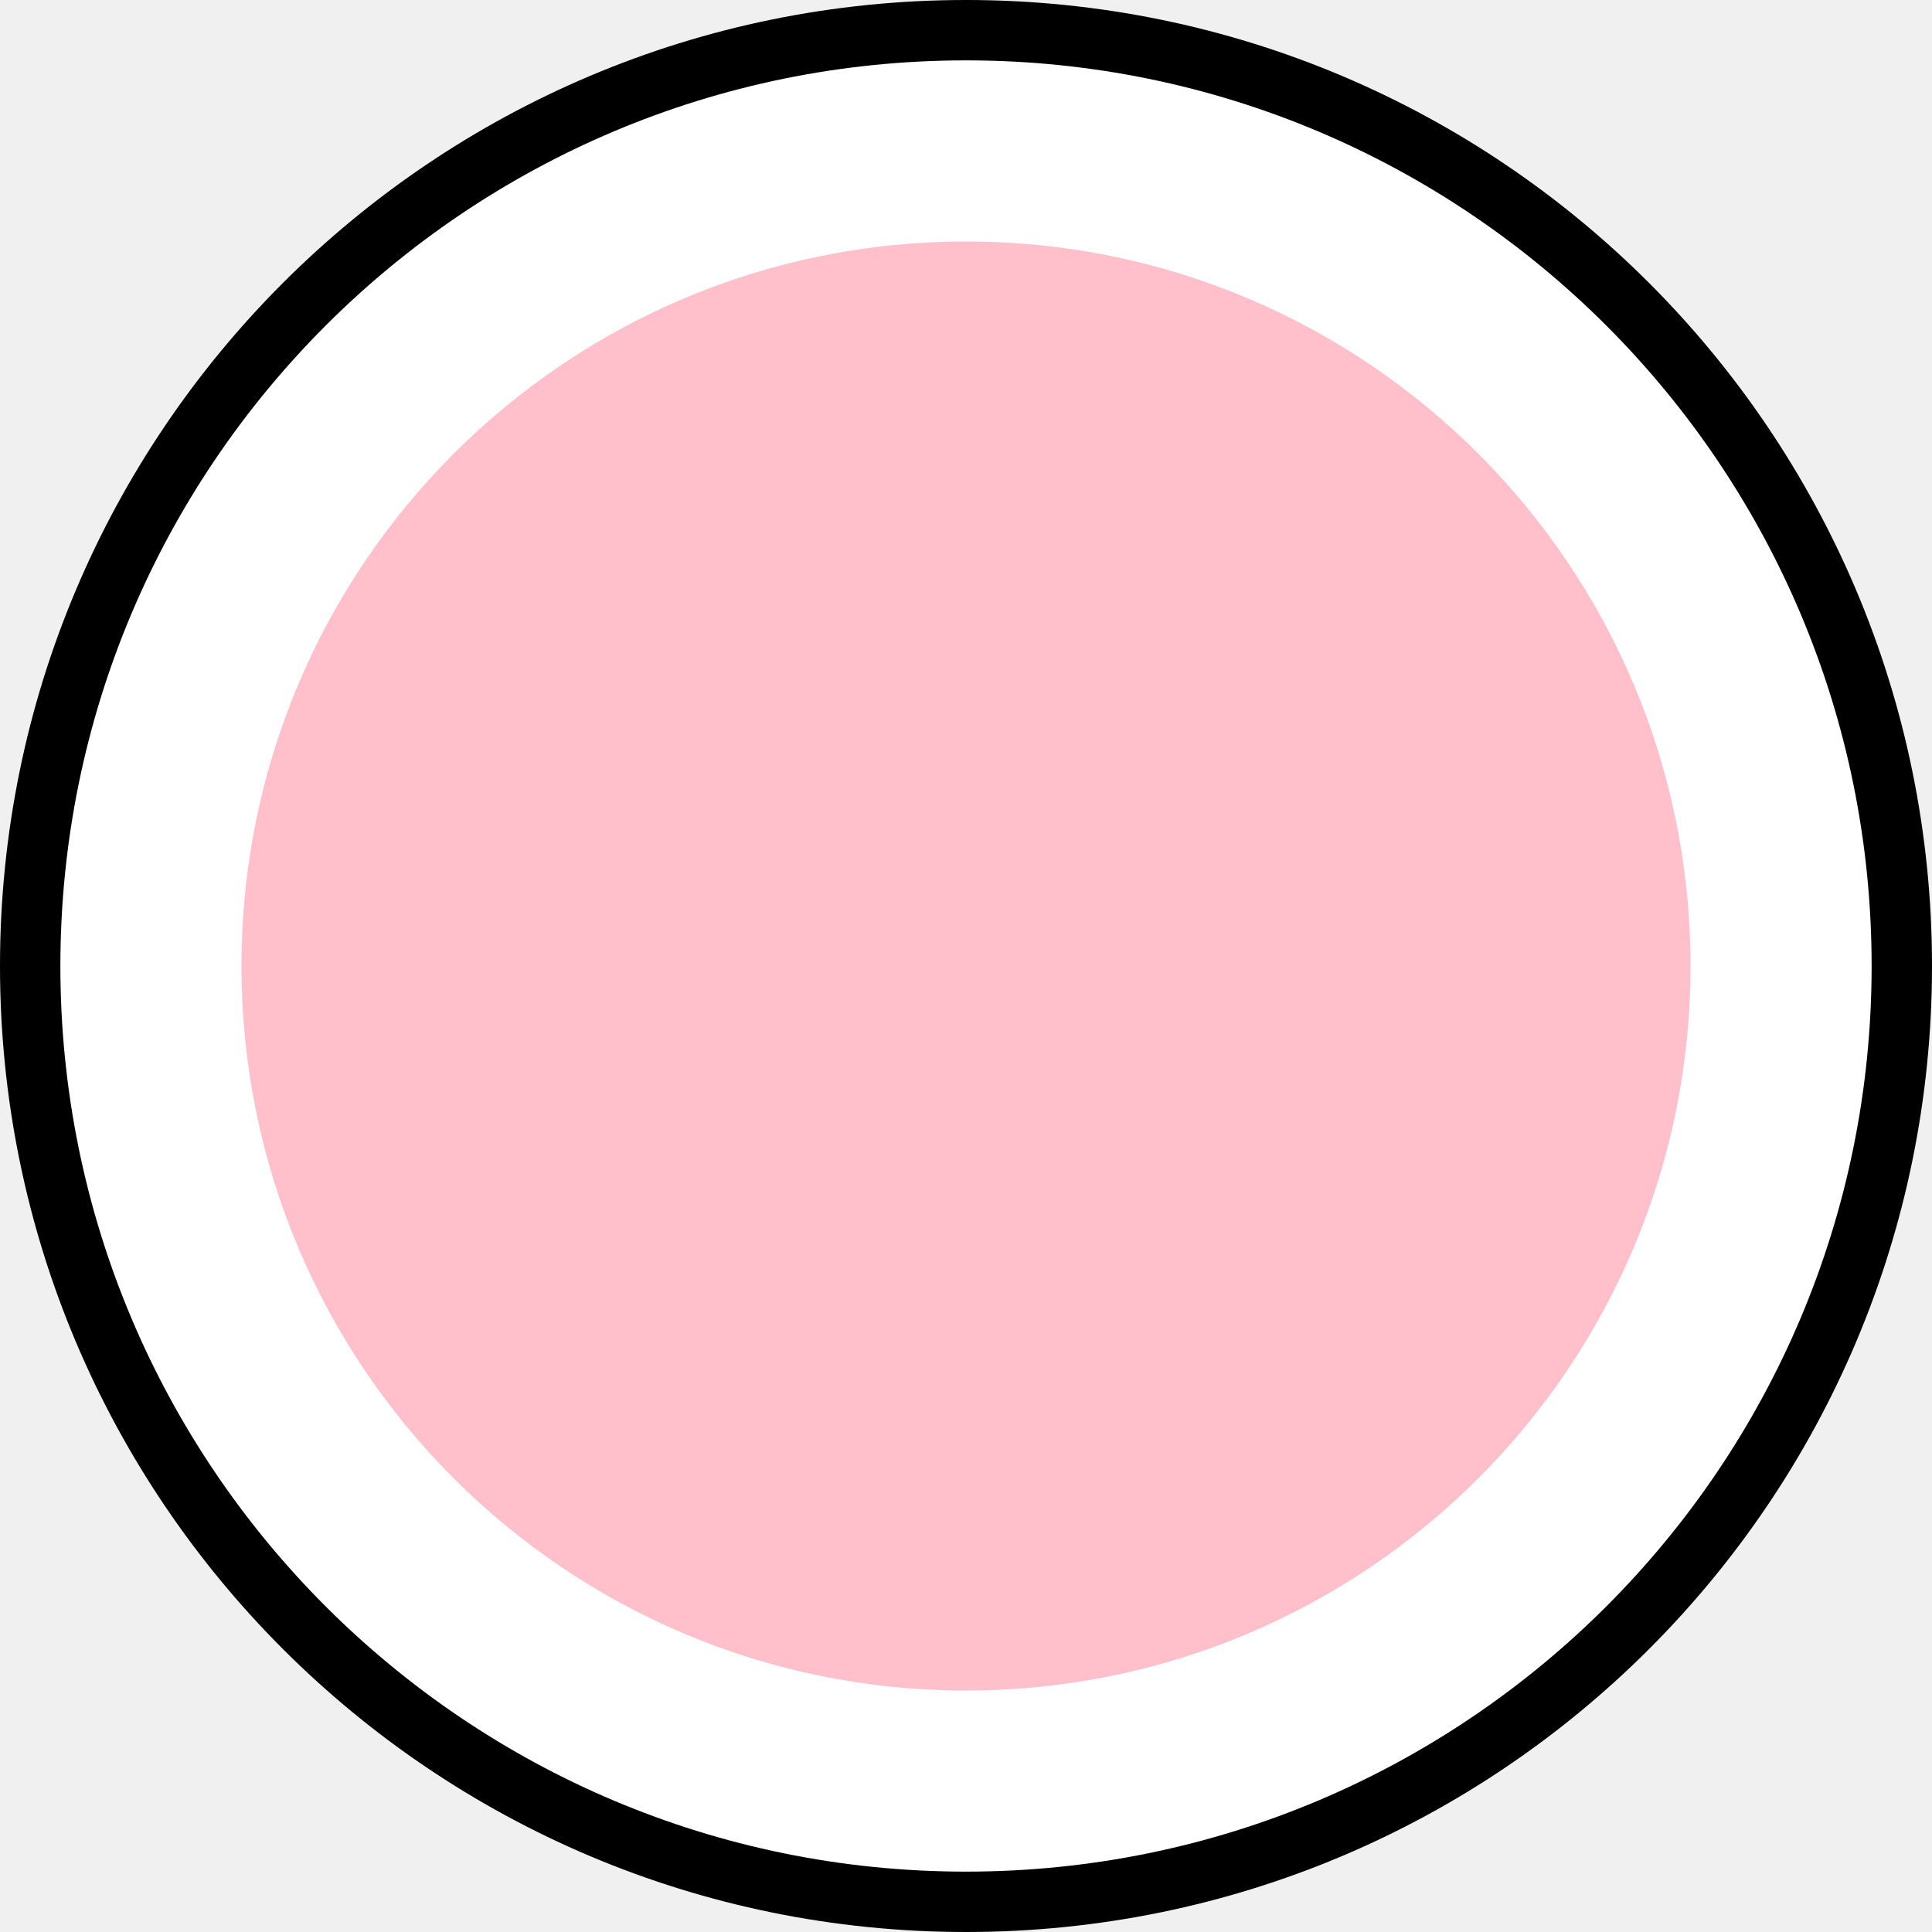
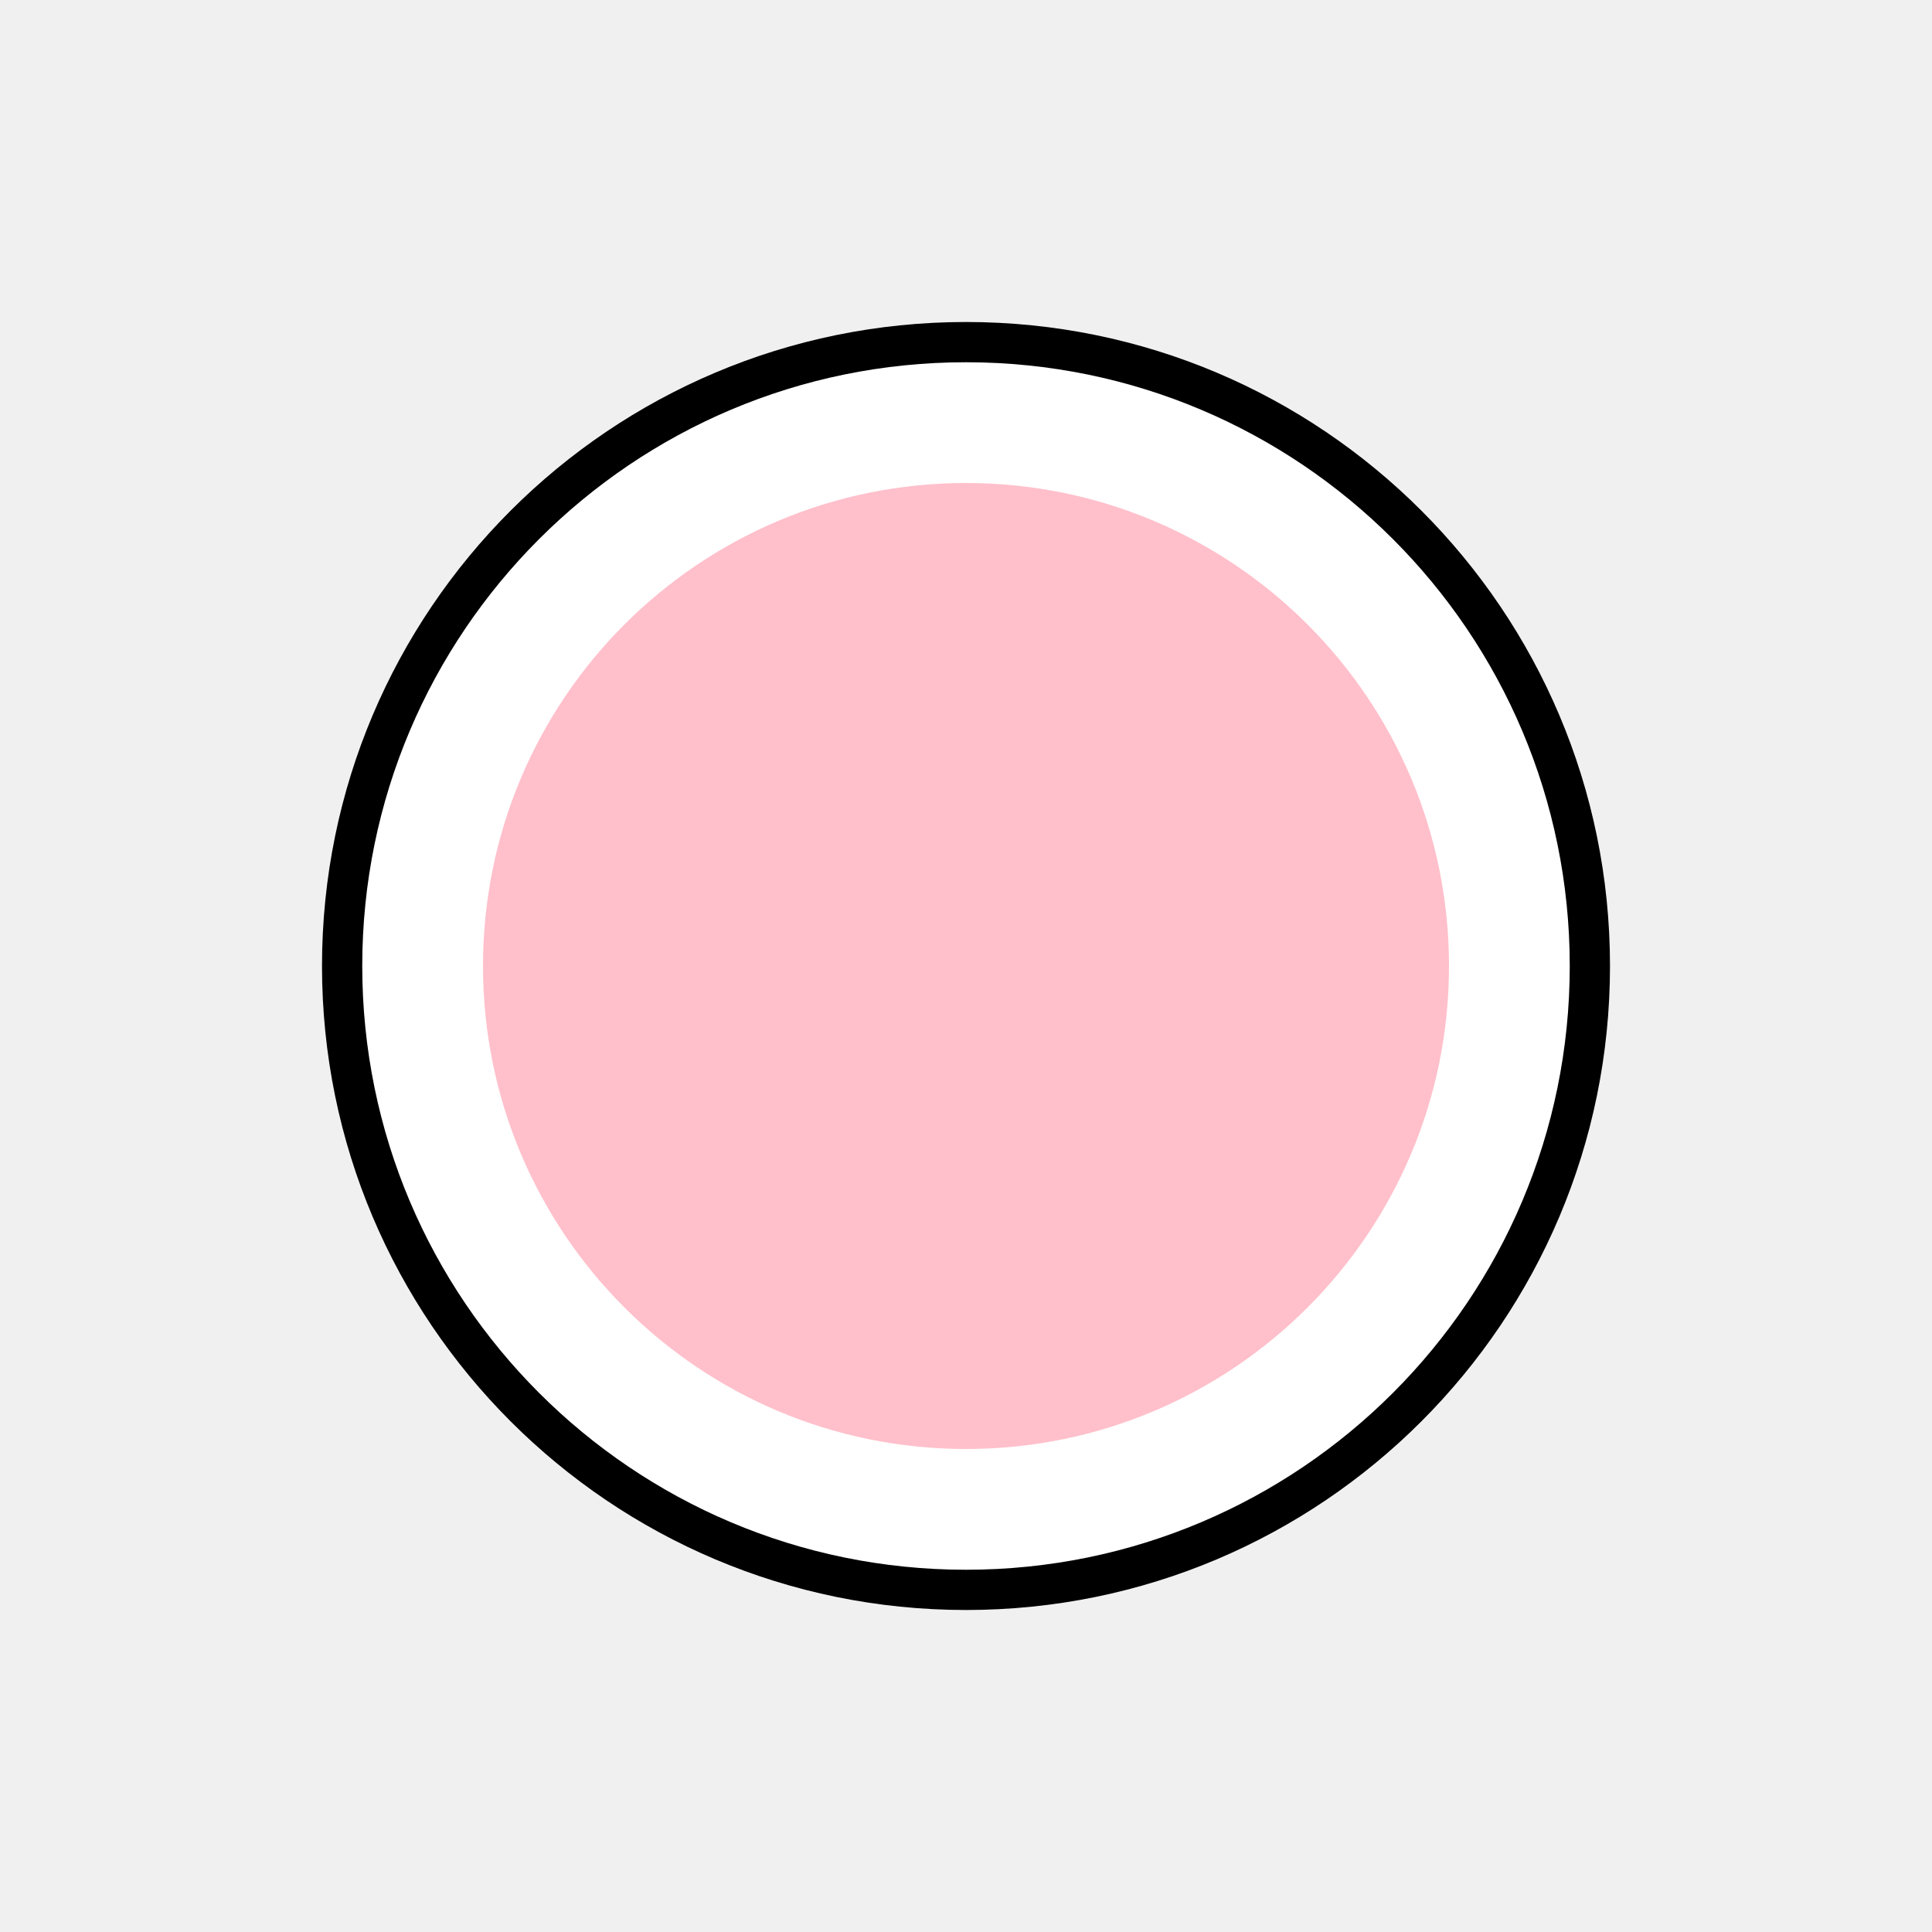
- <svg xmlns="http://www.w3.org/2000/svg" width="32mm" height="32mm" viewBox="0 0 32 32" version="1.1" id="svg1">
+ <svg xmlns="http://www.w3.org/2000/svg" width="32mm" height="32mm" viewBox="-8 -8 48 48" version="1.1" id="svg1">
  <defs id="defs1" />
  <circle id="circle symbol background" cx="16" cy="16" style="fill:#000000;stroke:none" r="16" />
  <circle id="circle1" cx="16" cy="16" style="fill:#ffffff;stroke:none" r="15" />
  <circle id="circle symbol" style="fill:#ffc0cb;stroke:none" cx="16" cy="16" r="12" />
</svg>
